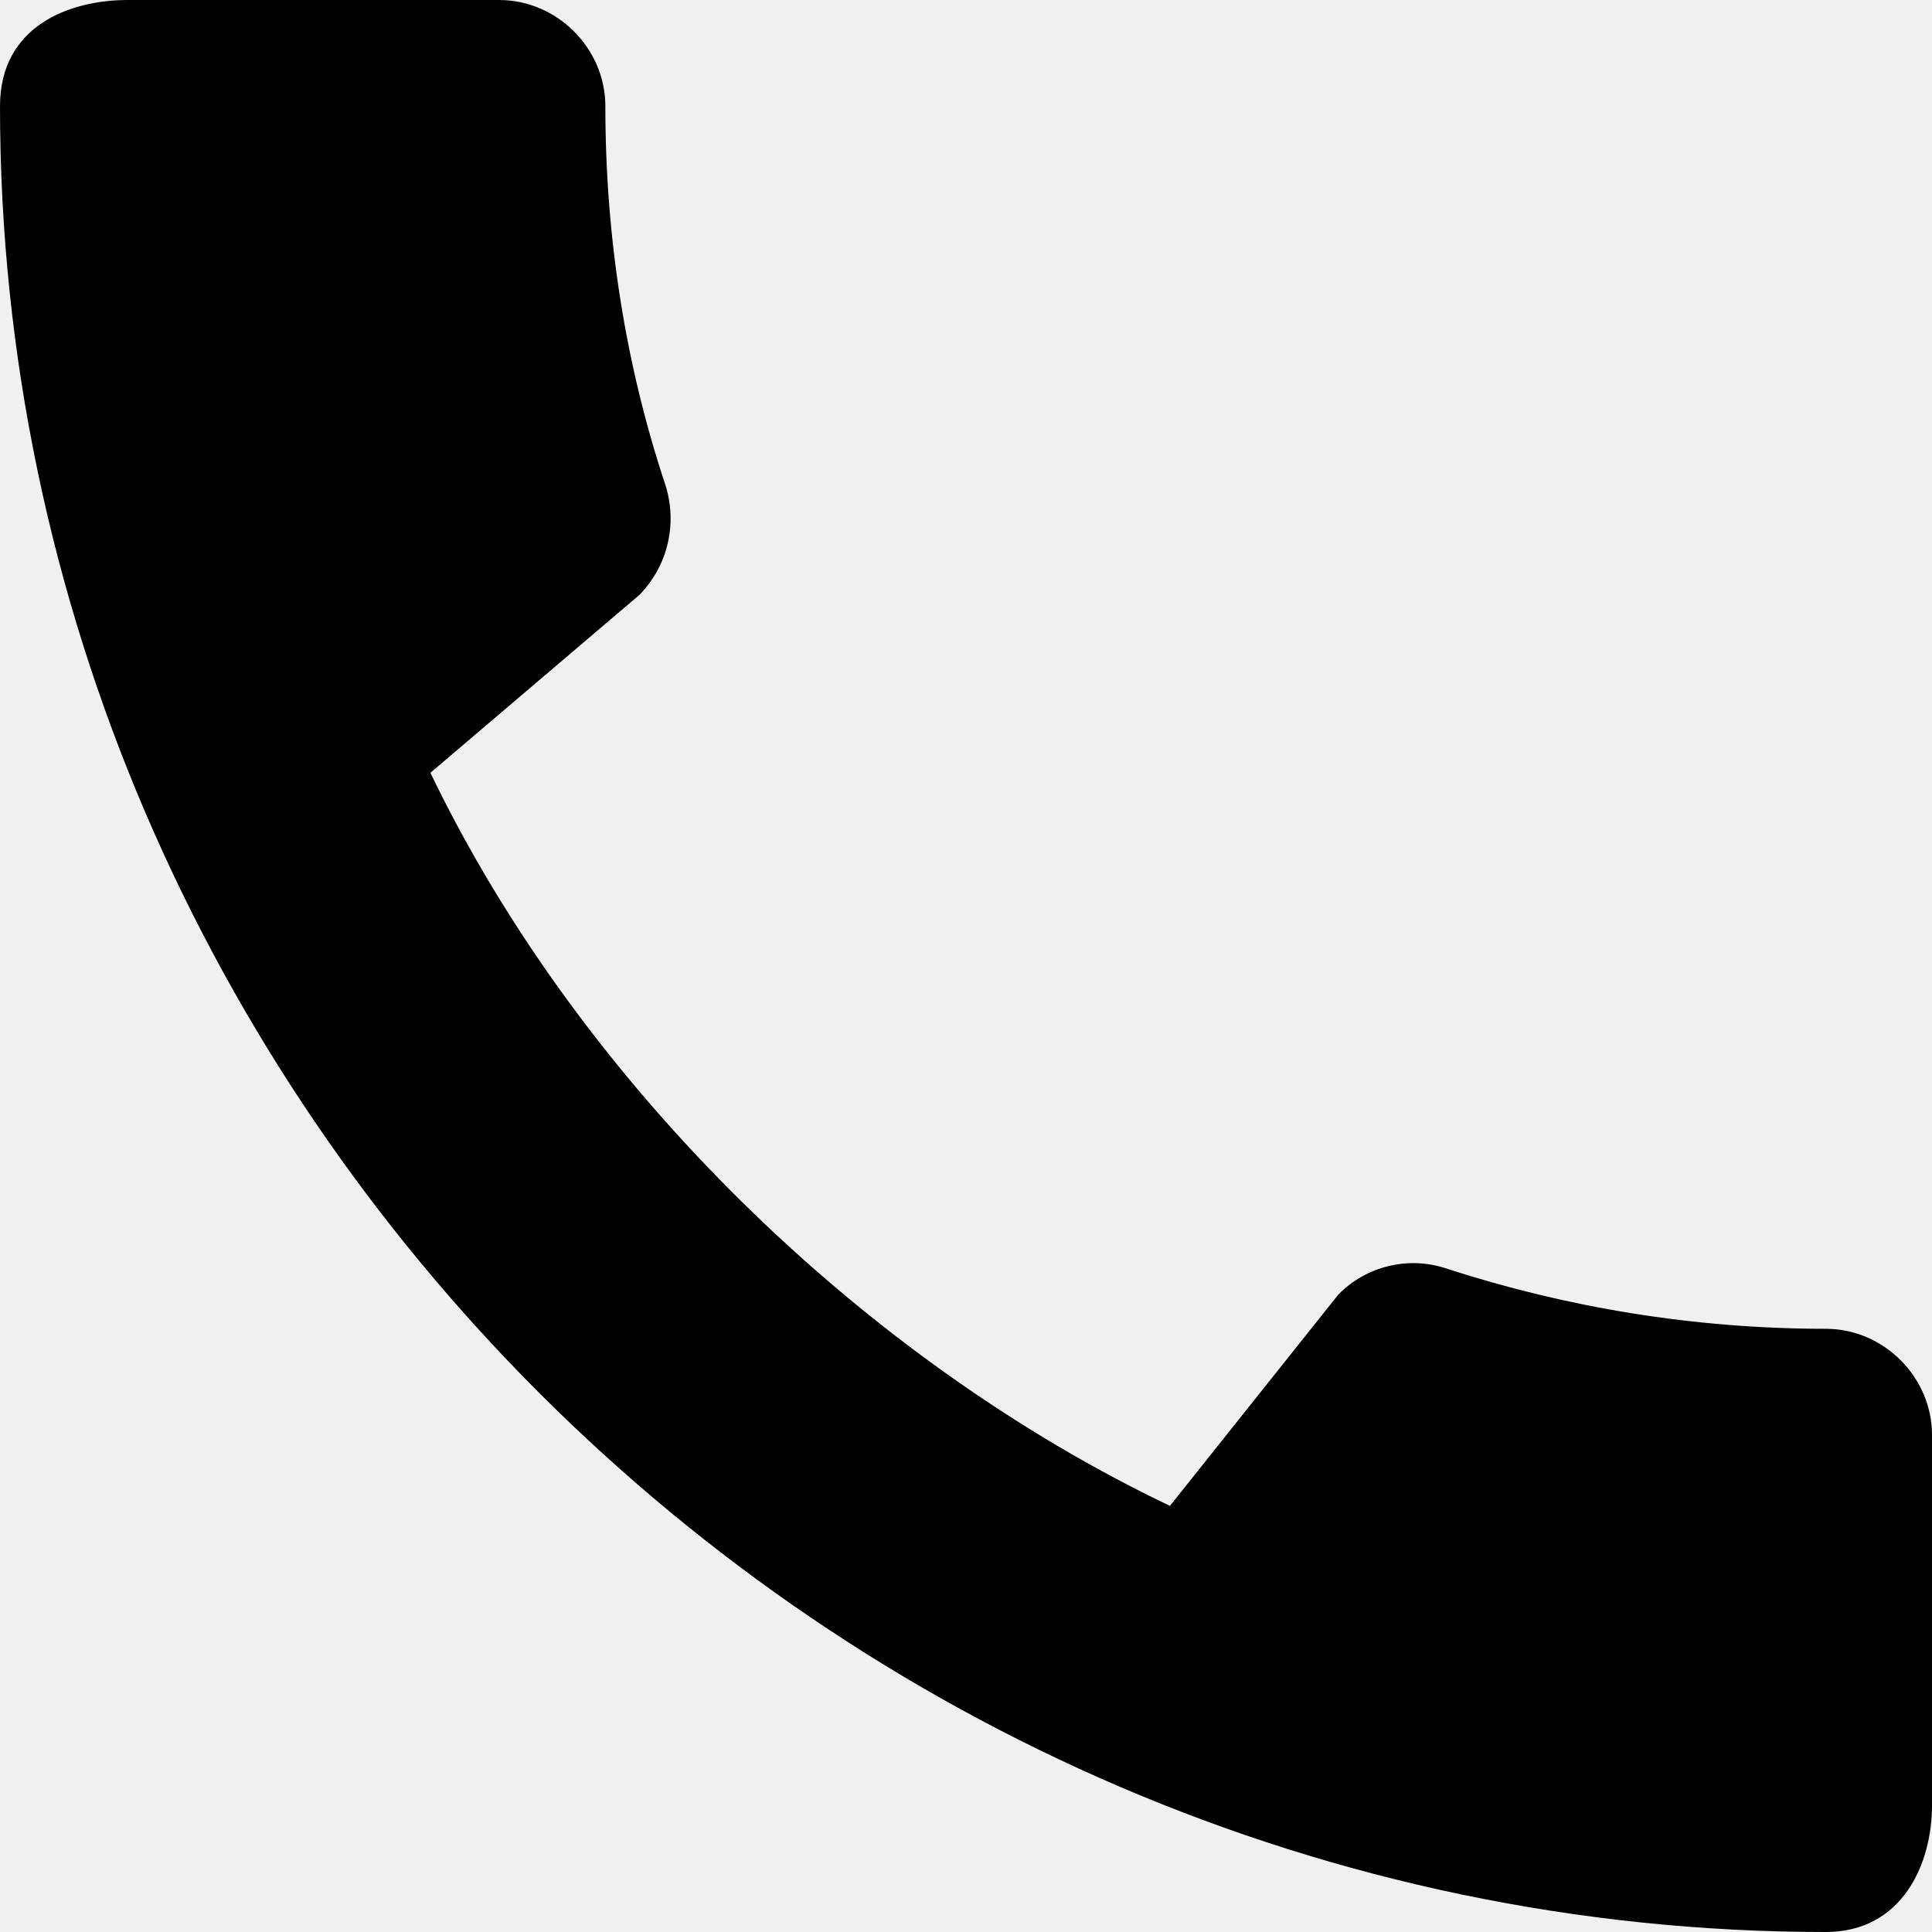
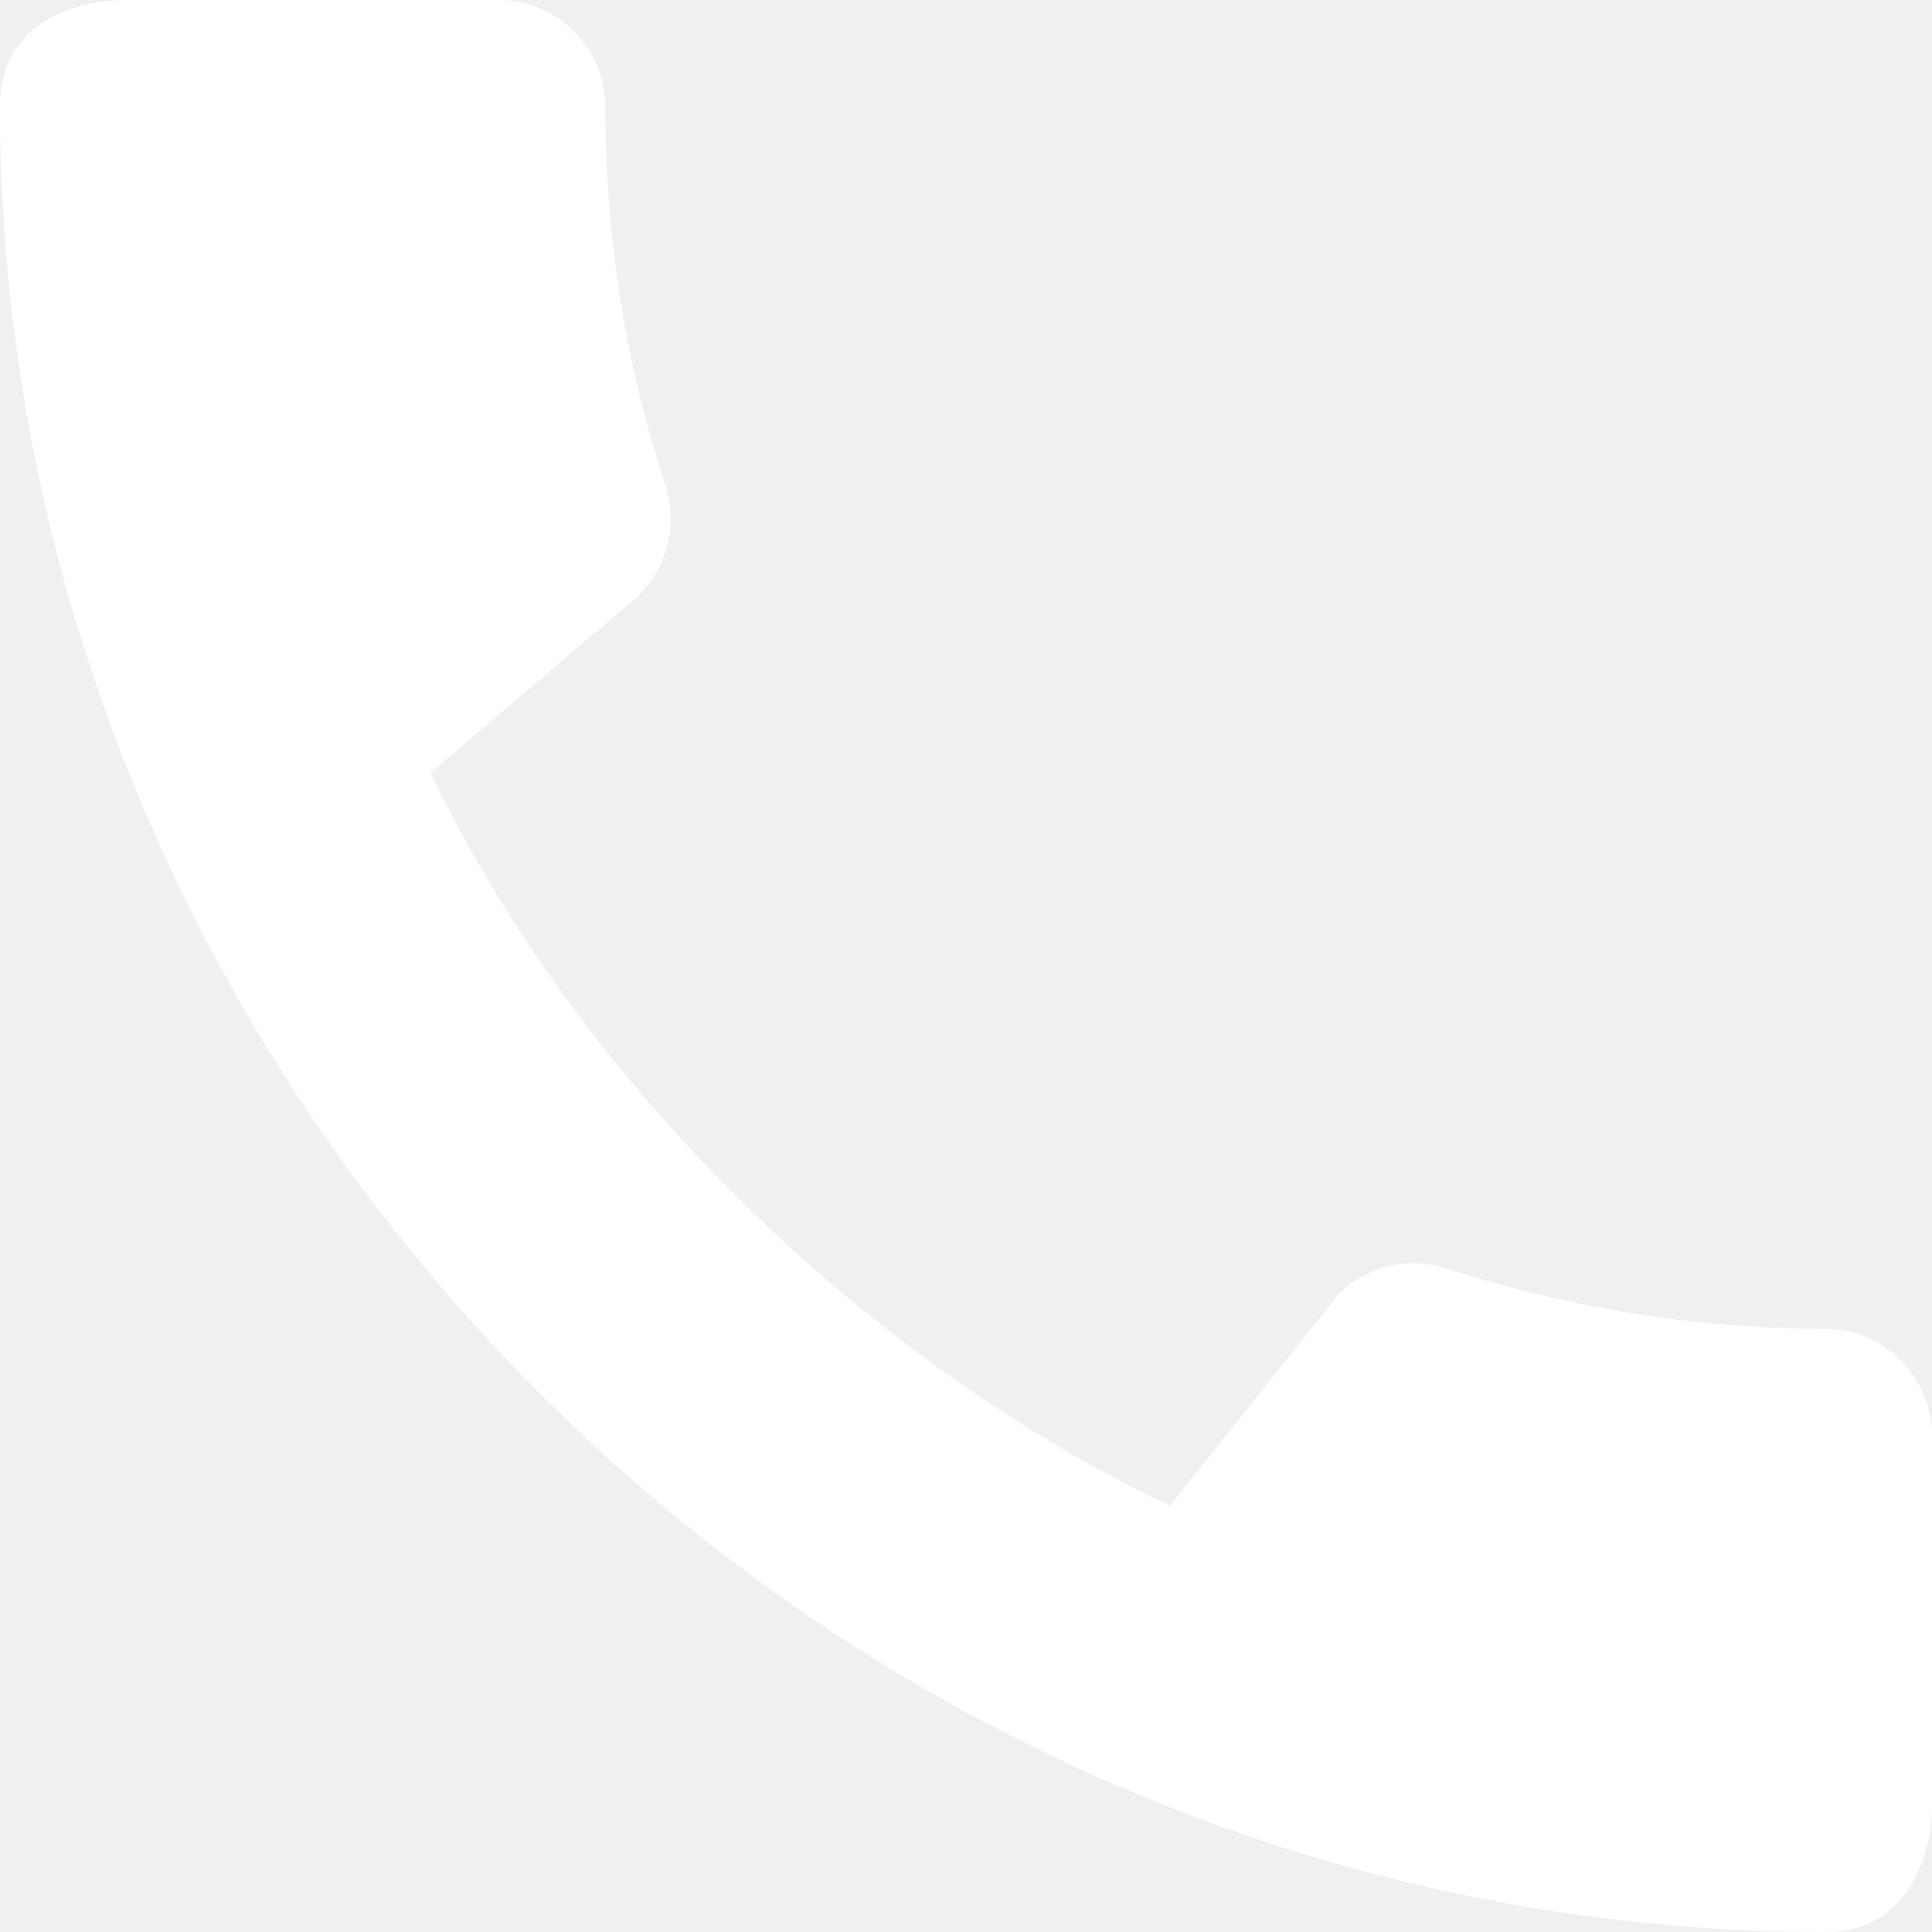
<svg xmlns="http://www.w3.org/2000/svg" width="18" height="18" viewBox="0 0 18 18" fill="none">
-   <path d="M17.01 12.38C15.78 12.38 14.59 12.18 13.48 11.82C13.306 11.761 13.119 11.752 12.941 11.795C12.762 11.837 12.599 11.929 12.47 12.06L10.9 14.03C8.07 12.68 5.42 10.13 4.01 7.2L5.96 5.54C6.23 5.26 6.31 4.87 6.2 4.52C5.83 3.41 5.64 2.22 5.64 0.99C5.64 0.45 5.19 0 4.65 0H1.19C0.65 0 0 0.24 0 0.99C0 10.28 7.73 18 17.01 18C17.72 18 18 17.37 18 16.82V13.37C18 12.83 17.55 12.38 17.01 12.38Z" fill="black" />
+   <path d="M17.01 12.38C15.78 12.38 14.59 12.18 13.48 11.82C13.306 11.761 13.119 11.752 12.941 11.795C12.762 11.837 12.599 11.929 12.47 12.06L10.9 14.03C8.07 12.68 5.42 10.13 4.01 7.2L5.96 5.54C6.23 5.26 6.31 4.87 6.2 4.52C5.83 3.41 5.64 2.22 5.64 0.99C5.64 0.45 5.19 0 4.65 0H1.19C0.65 0 0 0.24 0 0.99C0 10.28 7.73 18 17.01 18C17.72 18 18 17.37 18 16.82V13.37C18 12.83 17.55 12.38 17.01 12.38Z" fill="white" />
</svg>
